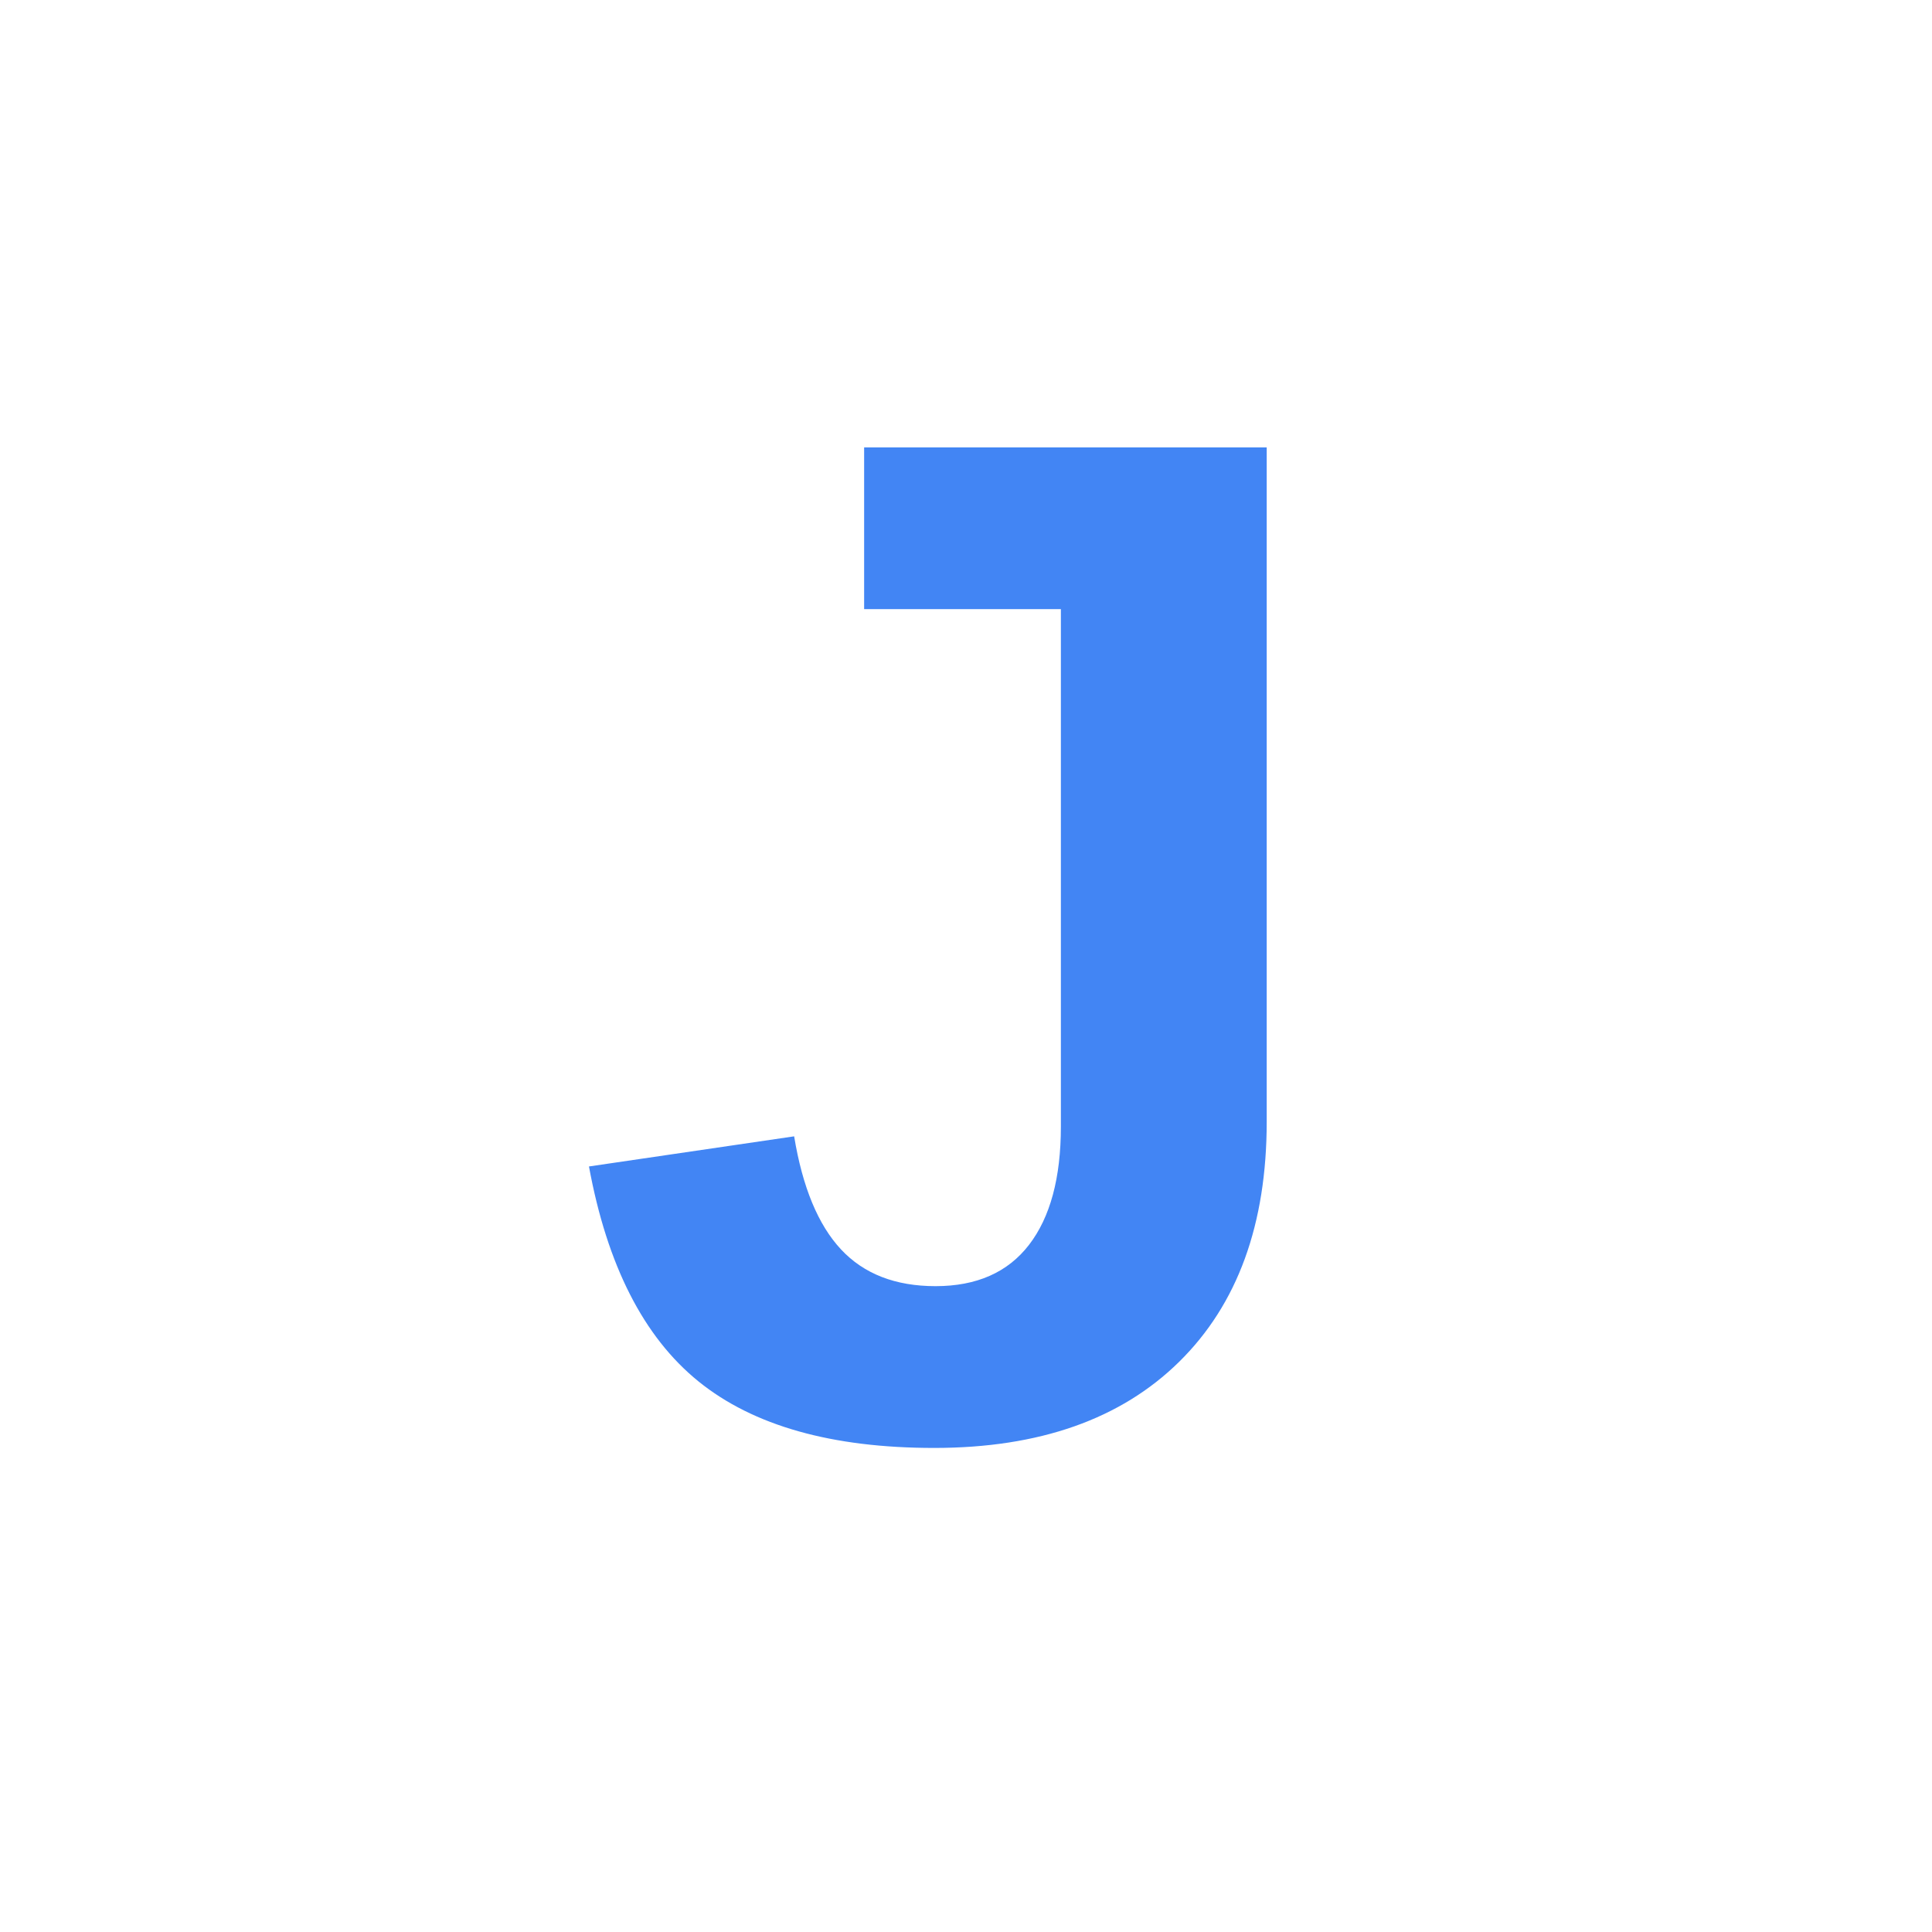
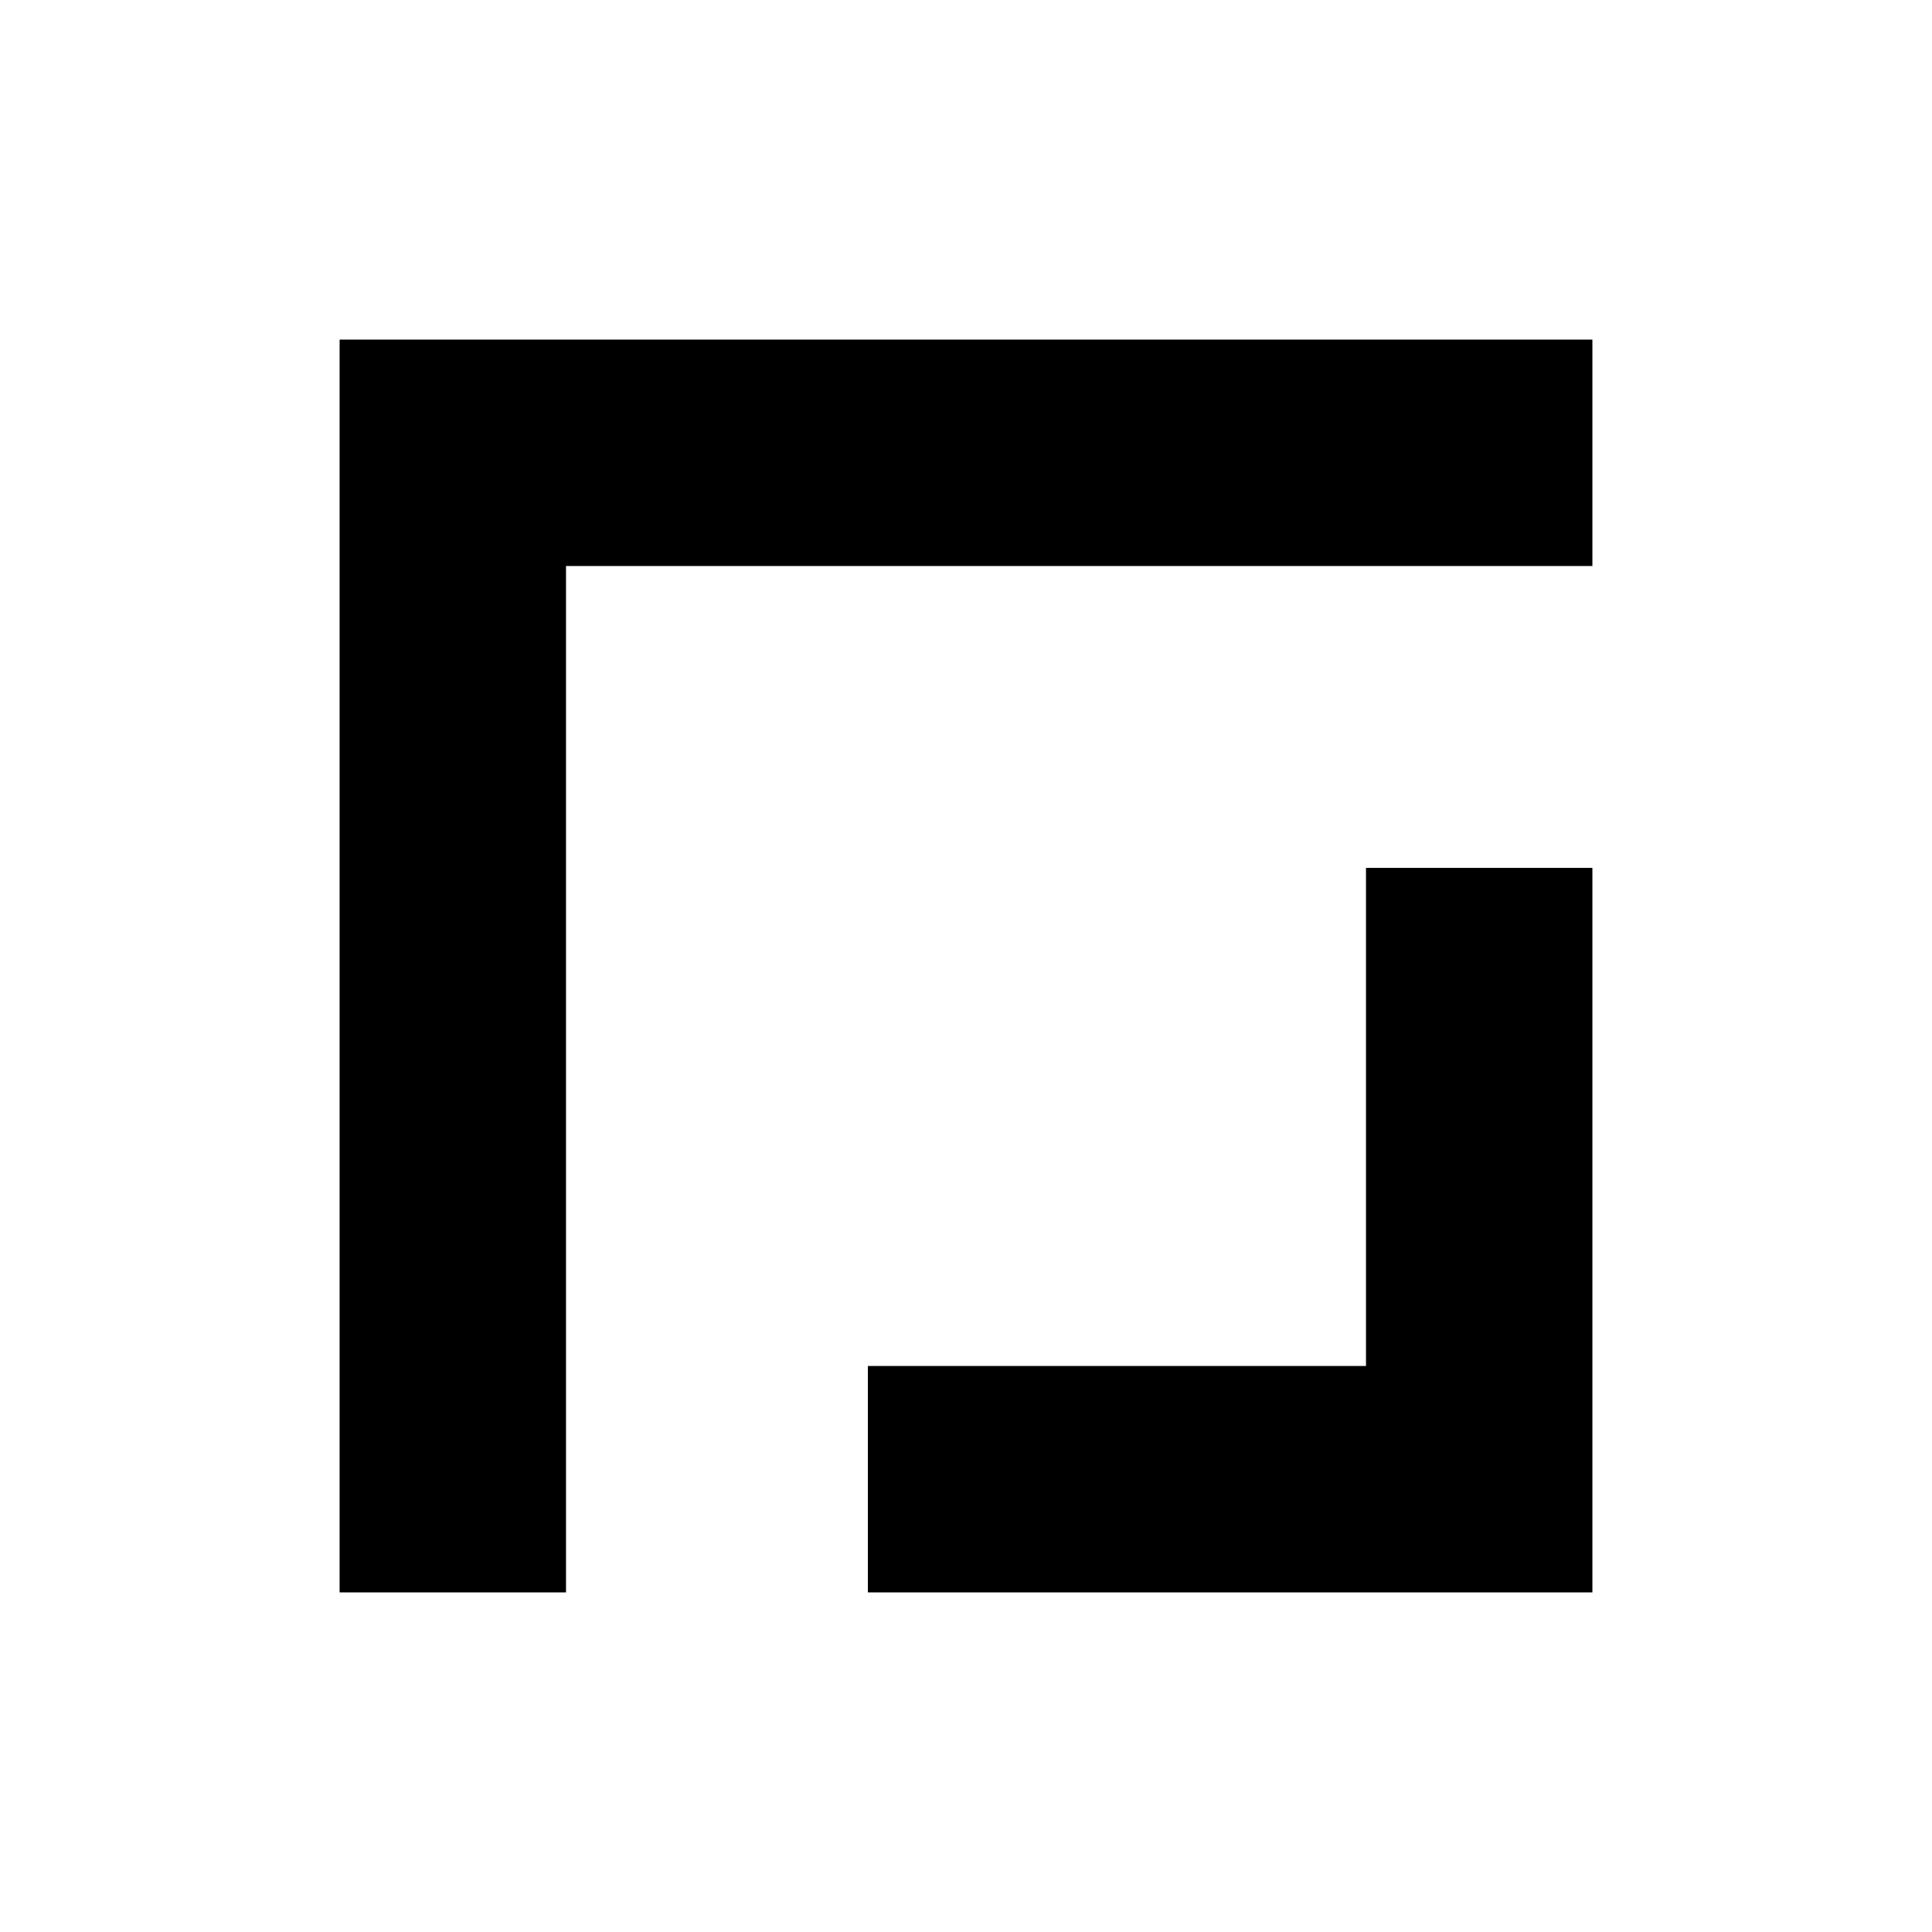
<svg xmlns="http://www.w3.org/2000/svg" viewBox="0 0 512 512">
  <rect width="512" height="512" fill="#ffffff" />
-   <text x="256" y="380" font-family="Arial, sans-serif" font-size="380" font-weight="bold" text-anchor="middle" fill="#4285f4">J</text>
+   <path d="M90 90H422V150H150V422H90V90ZM422 422H230V362H362V230H422V422Z" fill="#000000" />
</svg>
